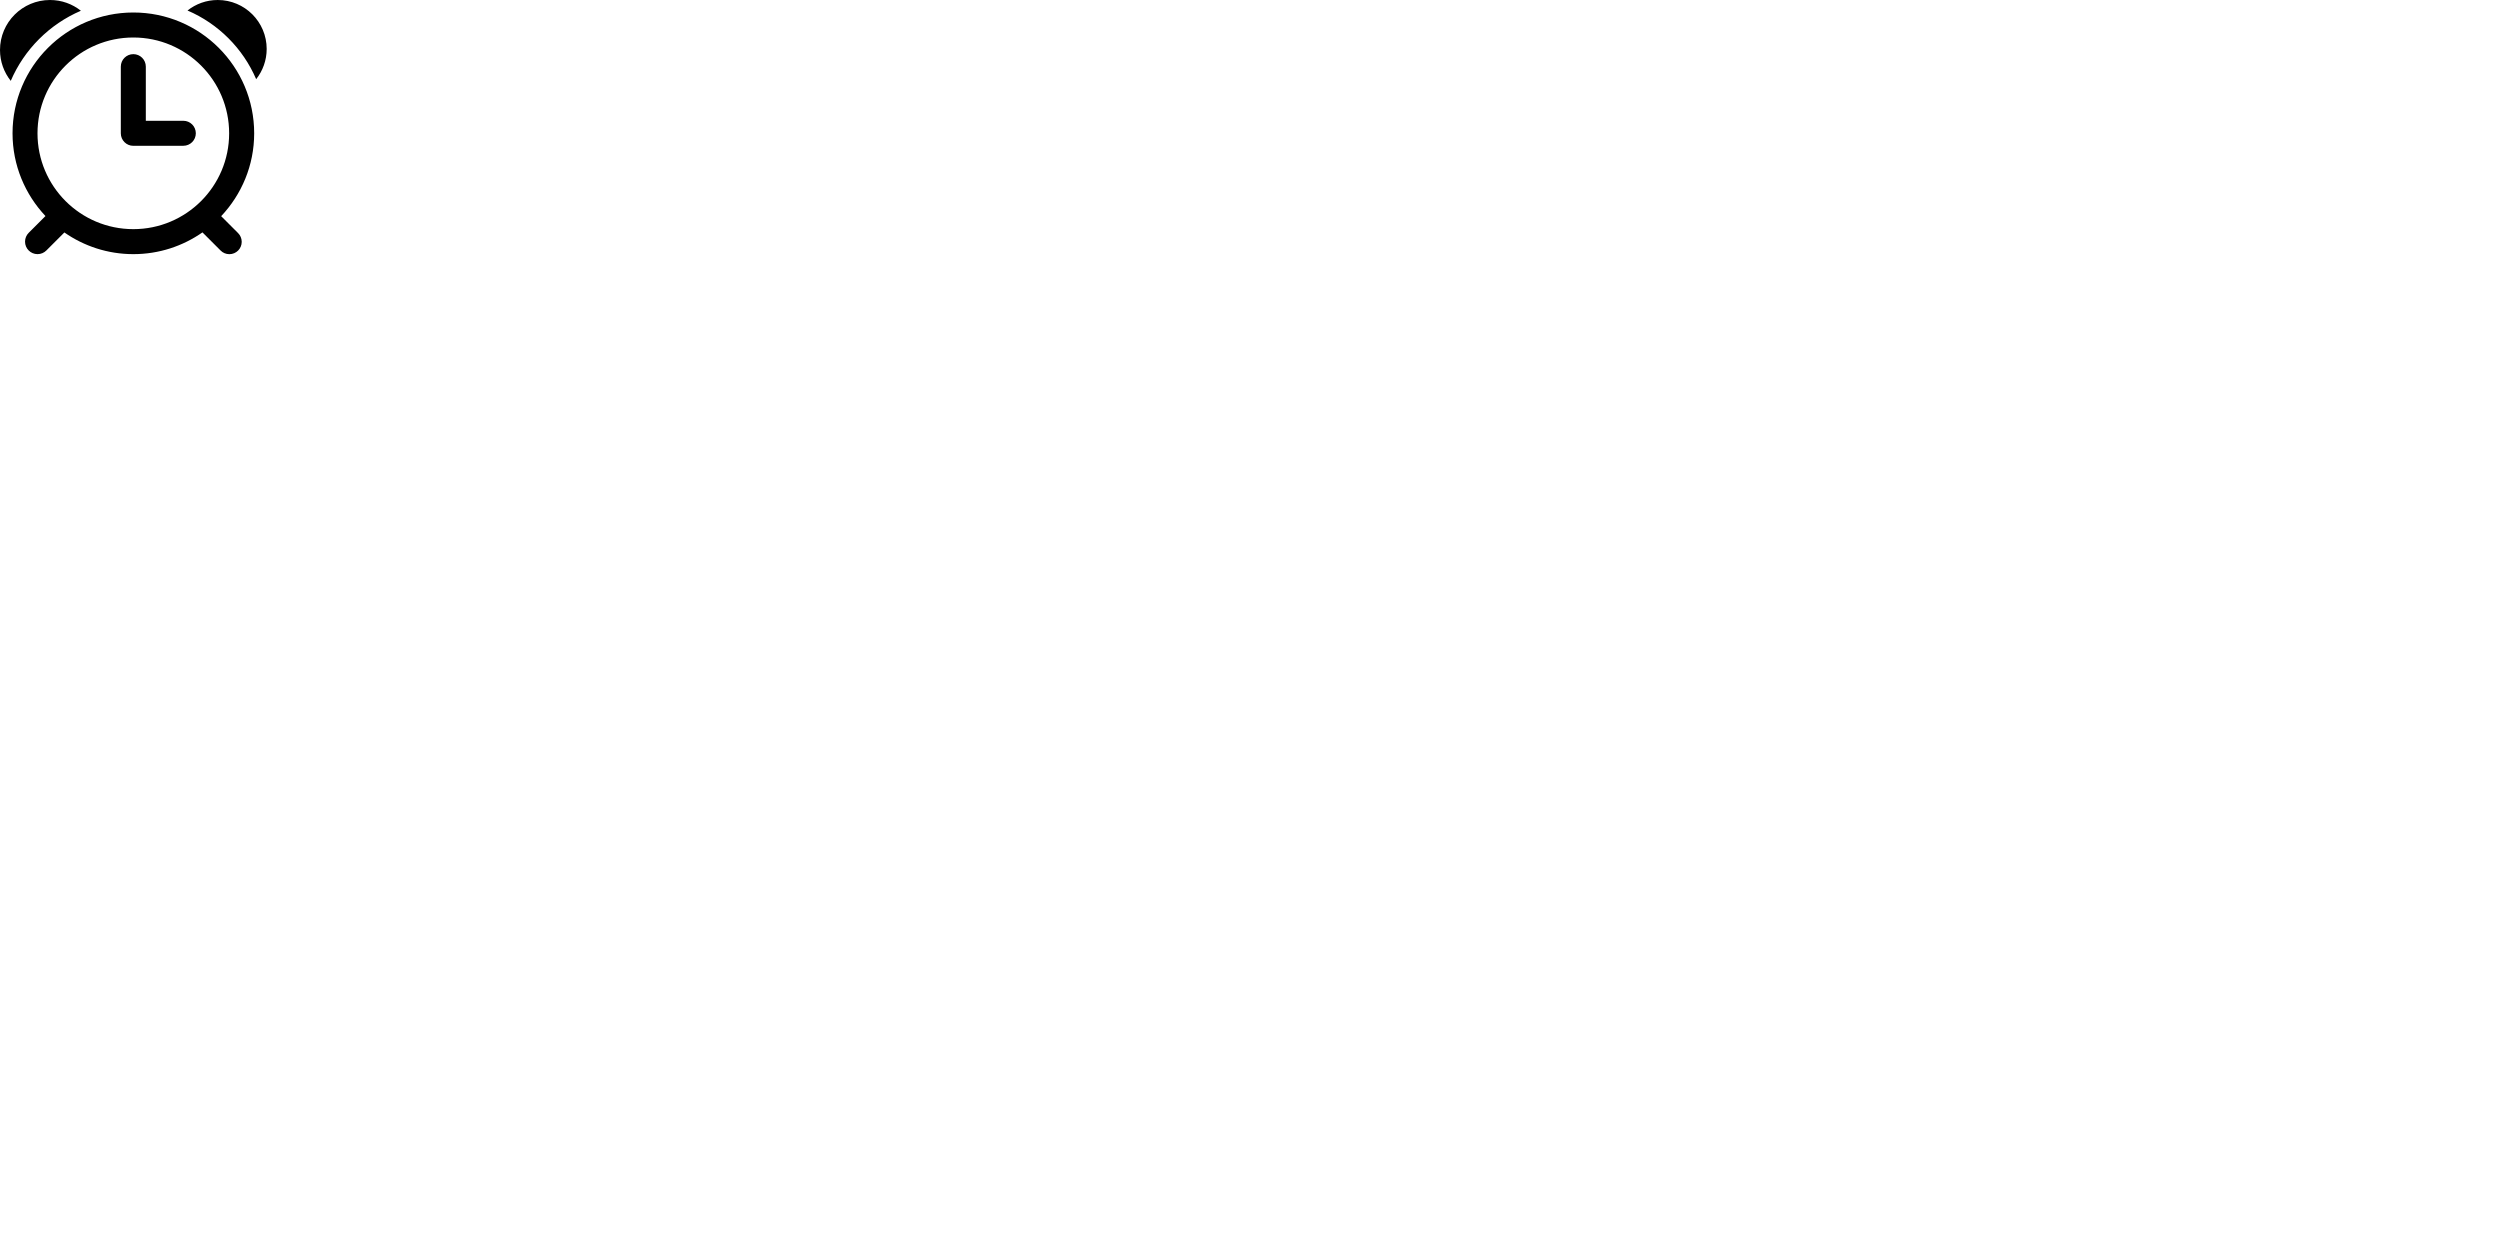
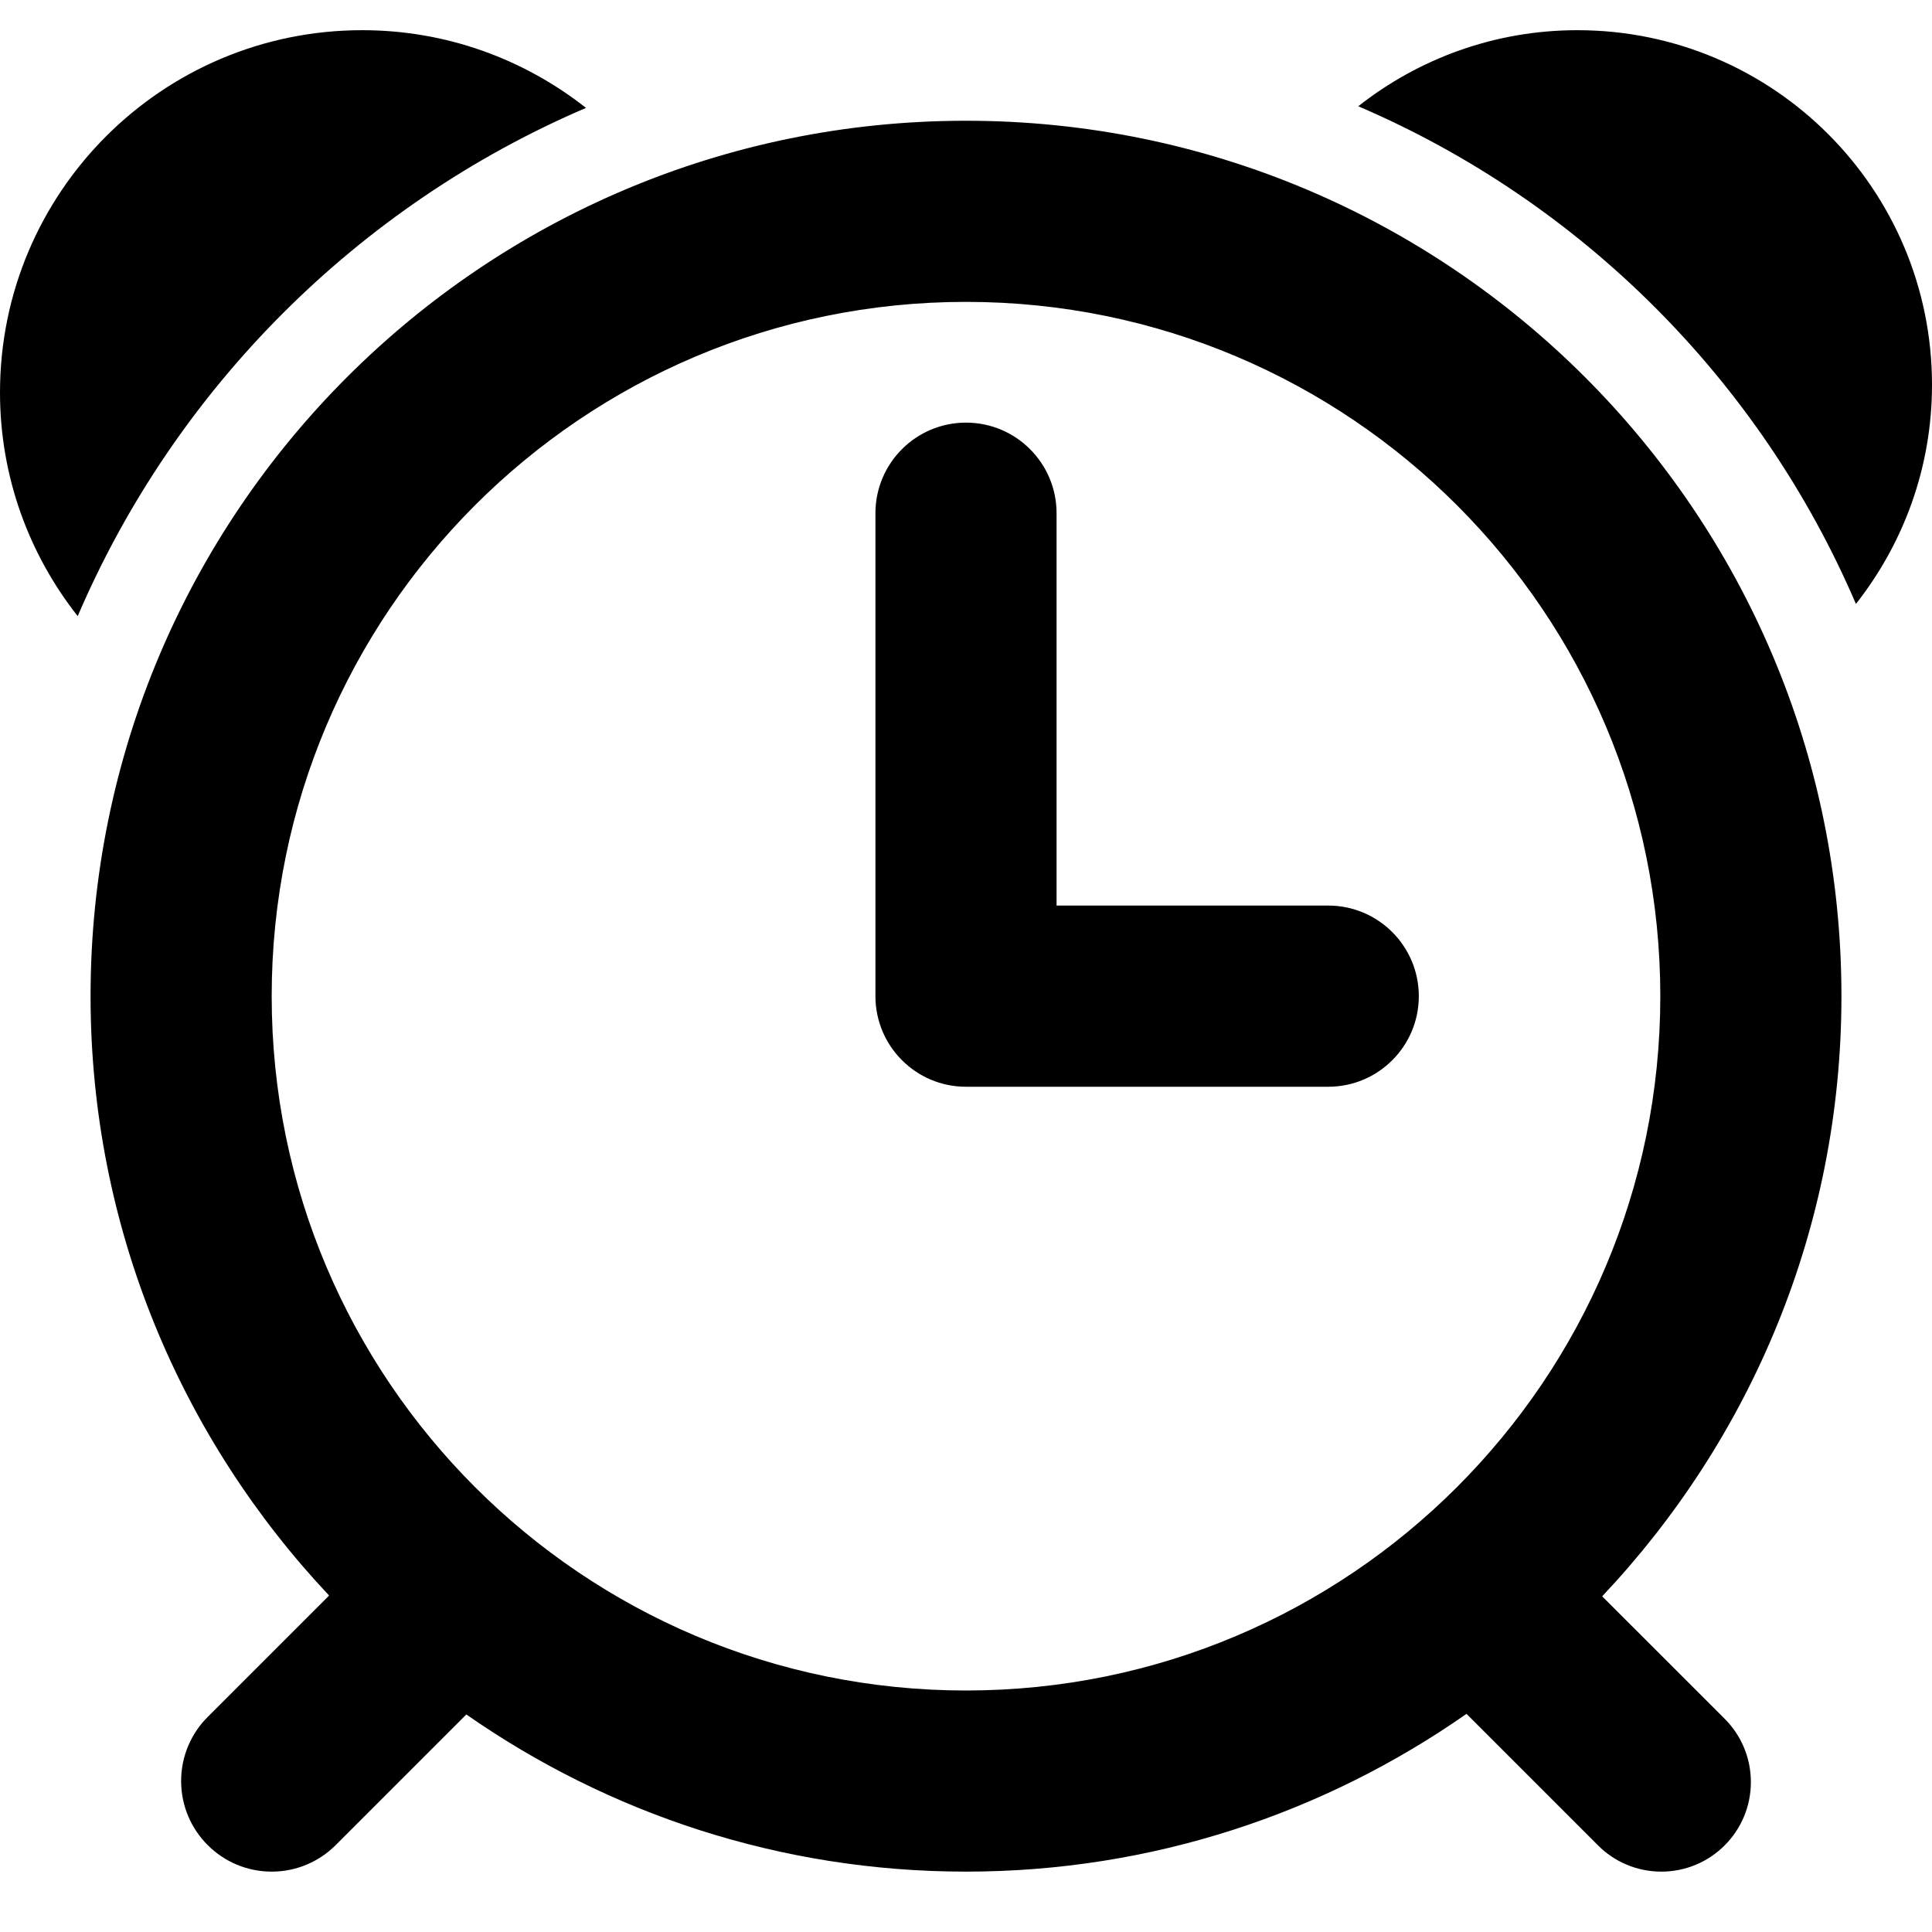
- <svg xmlns="http://www.w3.org/2000/svg" version="1.1" width="64" height="32" viewBox="0 0 64 32">
-   <path d="M6.558 2.027c-0.338-0.788-0.97-1.421-1.758-1.758 0.213-0.168 0.482-0.269 0.774-0.269 0.692 0 1.253 0.561 1.253 1.253 0 0.292-0.101 0.561-0.269 0.774zM6.507 3.413c0 0.822-0.323 1.567-0.845 2.121l0.433 0.433c0.057 0.057 0.093 0.136 0.093 0.224 0 0.175-0.142 0.316-0.316 0.316-0.087 0-0.167-0.035-0.224-0.093l-0.465-0.465c-0.502 0.35-1.11 0.557-1.769 0.557-0.657 0-1.265-0.206-1.766-0.555l-0.461 0.461c-0.058 0.058-0.138 0.094-0.226 0.094-0.177 0-0.32-0.143-0.32-0.32 0-0.088 0.036-0.168 0.094-0.226l0.429-0.429c-0.521-0.554-0.843-1.298-0.843-2.118 0-1.708 1.385-3.093 3.093-3.093s3.093 1.385 3.093 3.093zM3.413 0.96c-1.355 0-2.453 1.098-2.453 2.453s1.098 2.453 2.453 2.453 2.453-1.098 2.453-2.453c0-1.355-1.098-2.453-2.453-2.453zM4.693 3.733h-1.28c-0.177 0-0.32-0.143-0.32-0.32v-1.707c0-0.177 0.143-0.32 0.32-0.32s0.32 0.143 0.32 0.32v1.386h0.96c0.177 0 0.32 0.143 0.32 0.32s-0.143 0.32-0.32 0.32zM0.275 2.070c-0.172-0.218-0.275-0.492-0.275-0.79 0-0.707 0.573-1.28 1.28-1.28 0.299 0 0.573 0.103 0.791 0.275-0.805 0.345-1.451 0.991-1.796 1.796z" />
+ <svg xmlns="http://www.w3.org/2000/svg" version="1.1" width="32" height="32" viewBox="0 0 32 32">
+   <path d="M30.74 10.003c-1.584-3.696-4.547-6.66-8.243-8.243 1-0.787 2.258-1.26 3.629-1.26 3.244 0 5.874 2.63 5.874 5.874 0 1.371-0.473 2.629-1.26 3.629zM30.5 16.5c0 3.852-1.512 7.343-3.963 9.94l2.029 2.028c0.268 0.269 0.434 0.639 0.434 1.049 0 0.819-0.664 1.483-1.483 1.483-0.41 0-0.781-0.166-1.049-0.435l-2.178-2.178c-2.351 1.642-5.205 2.613-8.29 2.613-3.079 0-5.928-0.966-8.276-2.603l-2.163 2.163c-0.272 0.272-0.647 0.44-1.061 0.44-0.828 0-1.5-0.672-1.5-1.501 0-0.413 0.168-0.789 0.439-1.060l2.012-2.012c-2.443-2.595-3.951-6.082-3.951-9.927 0-8.008 6.492-14.5 14.5-14.5s14.5 6.492 14.5 14.5zM16 5c-6.351 0-11.5 5.148-11.5 11.5 0 6.351 5.149 11.5 11.5 11.5s11.5-5.149 11.5-11.5c0-6.352-5.149-11.5-11.5-11.5zM22 18h-6c-0.828 0-1.5-0.672-1.5-1.5v-8c0-0.828 0.672-1.5 1.5-1.5s1.5 0.672 1.5 1.5v6.499h4.5c0.828 0 1.5 0.672 1.5 1.501 0 0.828-0.672 1.5-1.5 1.5zM1.287 10.205c-0.804-1.020-1.287-2.305-1.287-3.705 0-3.314 2.686-6 6-6 1.4 0 2.685 0.483 3.706 1.287-3.775 1.617-6.802 4.644-8.419 8.418z" />
</svg>
